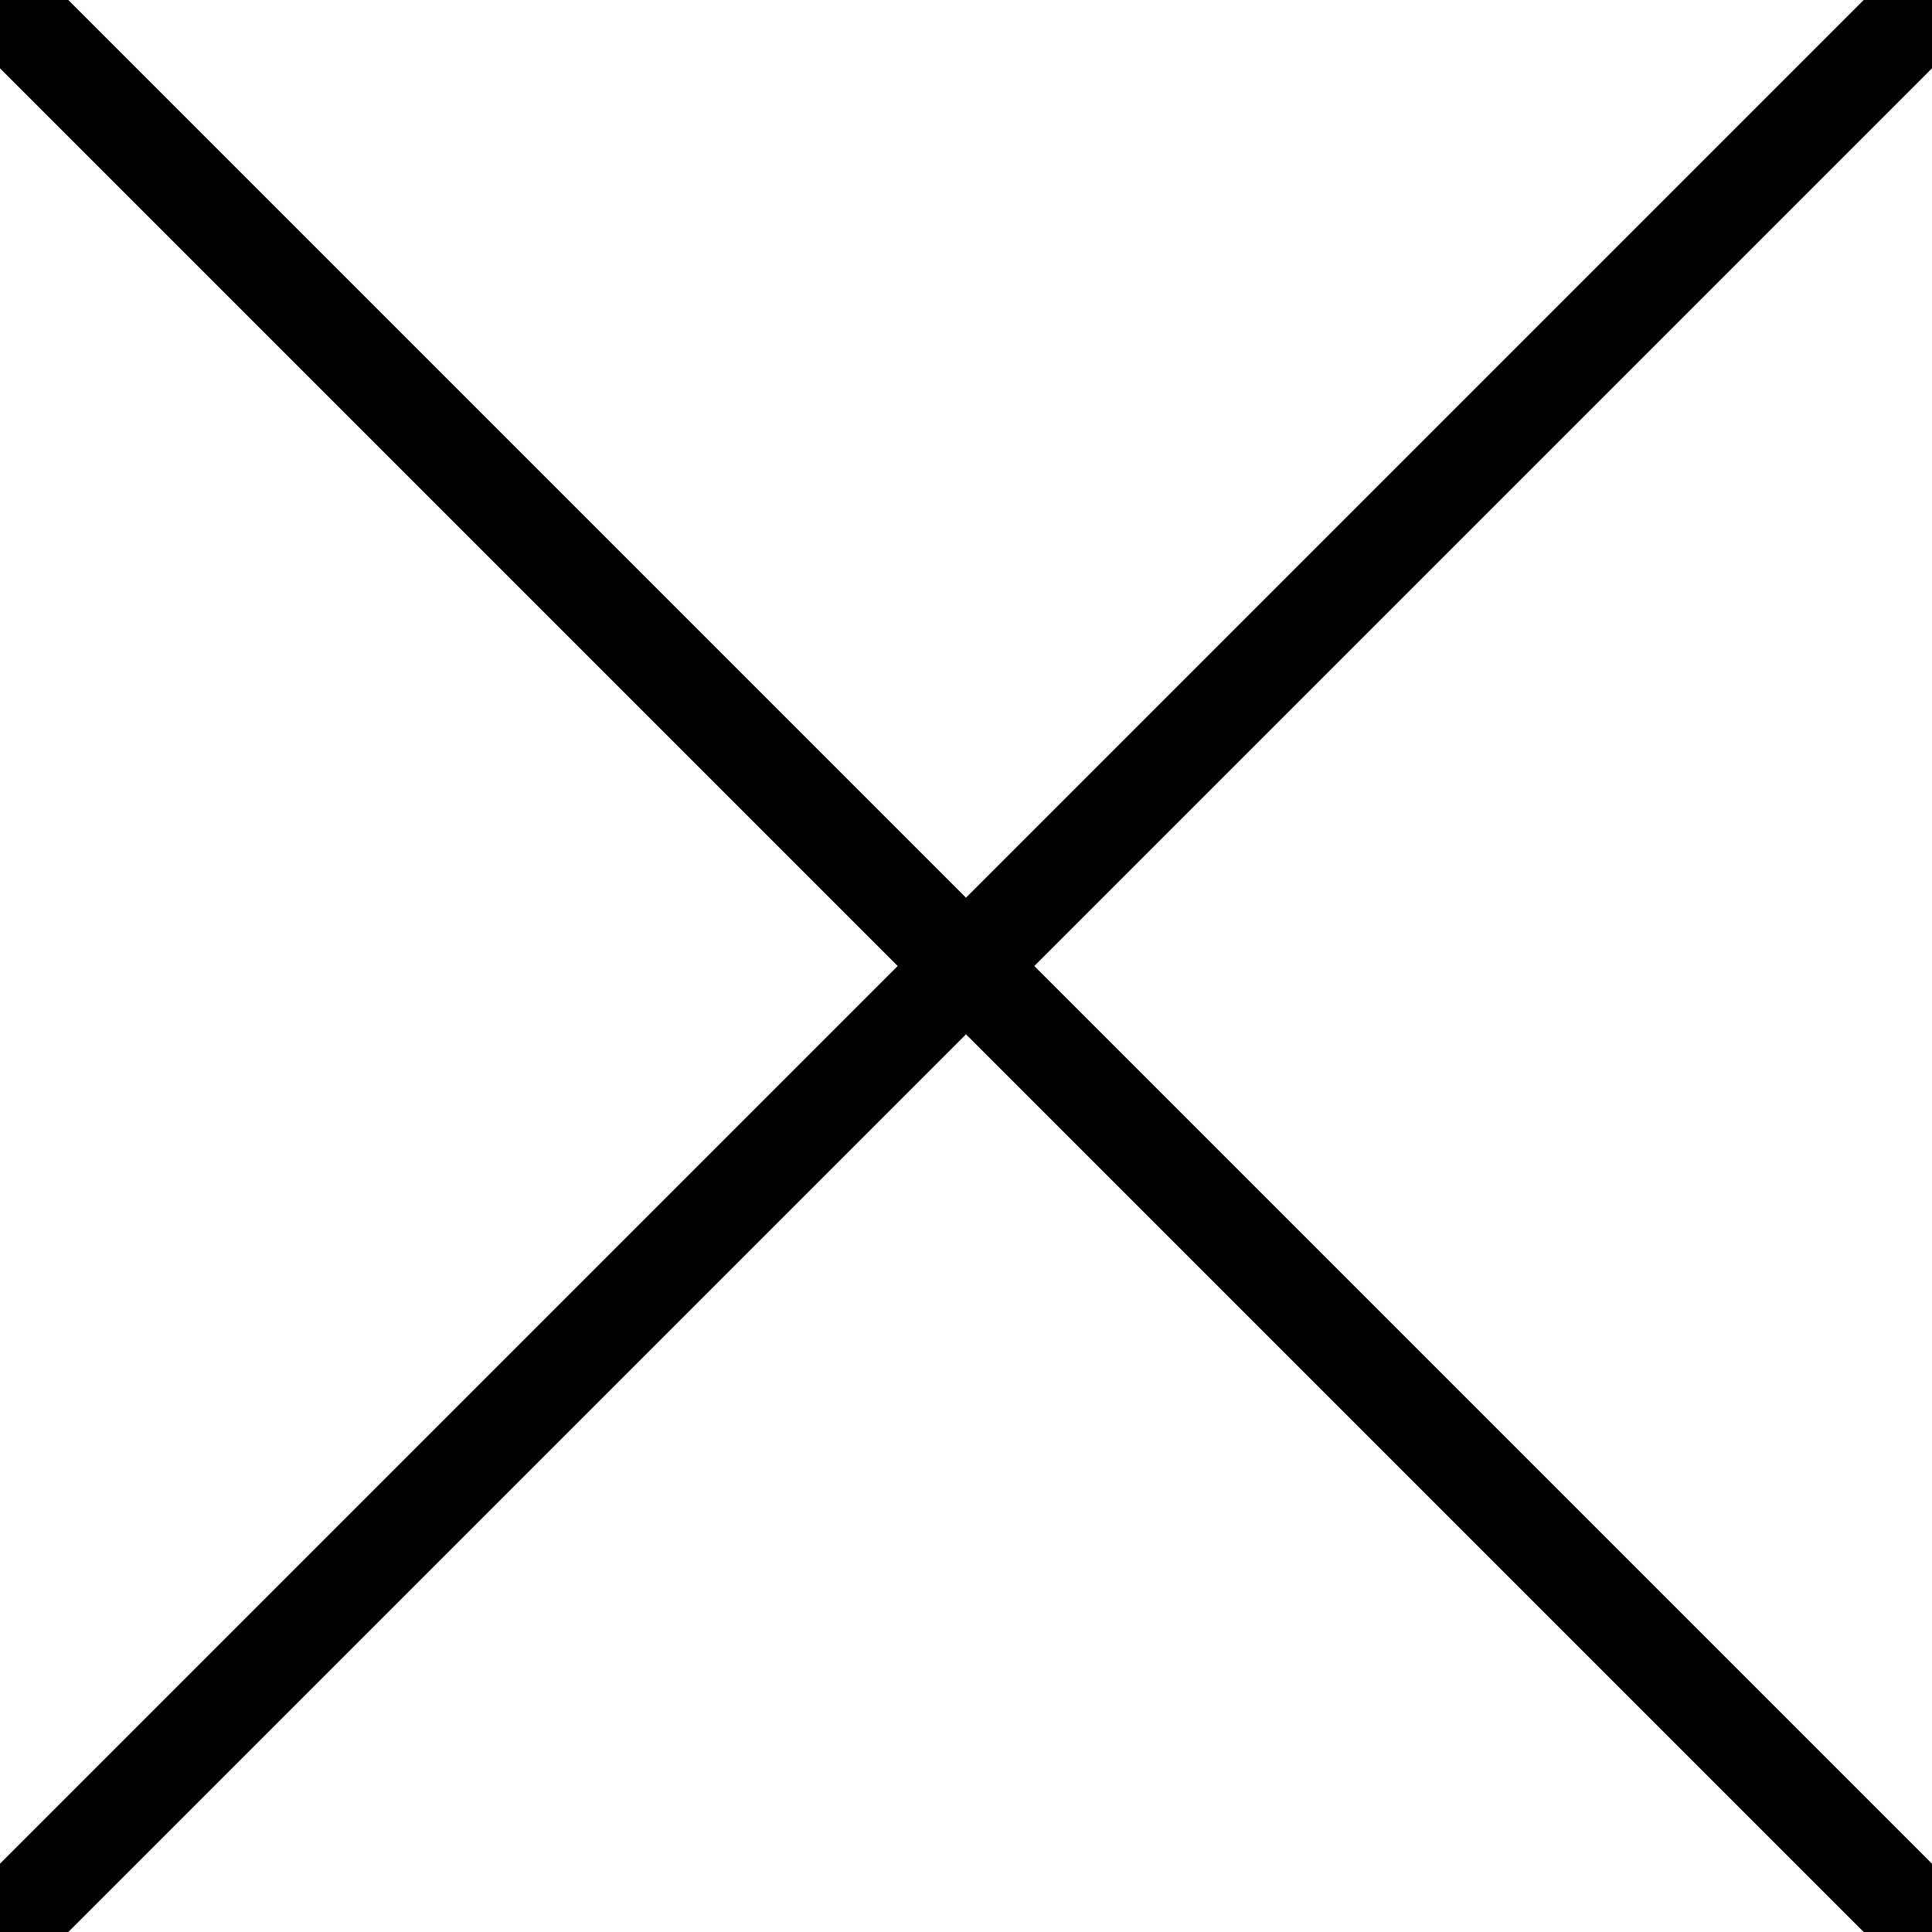
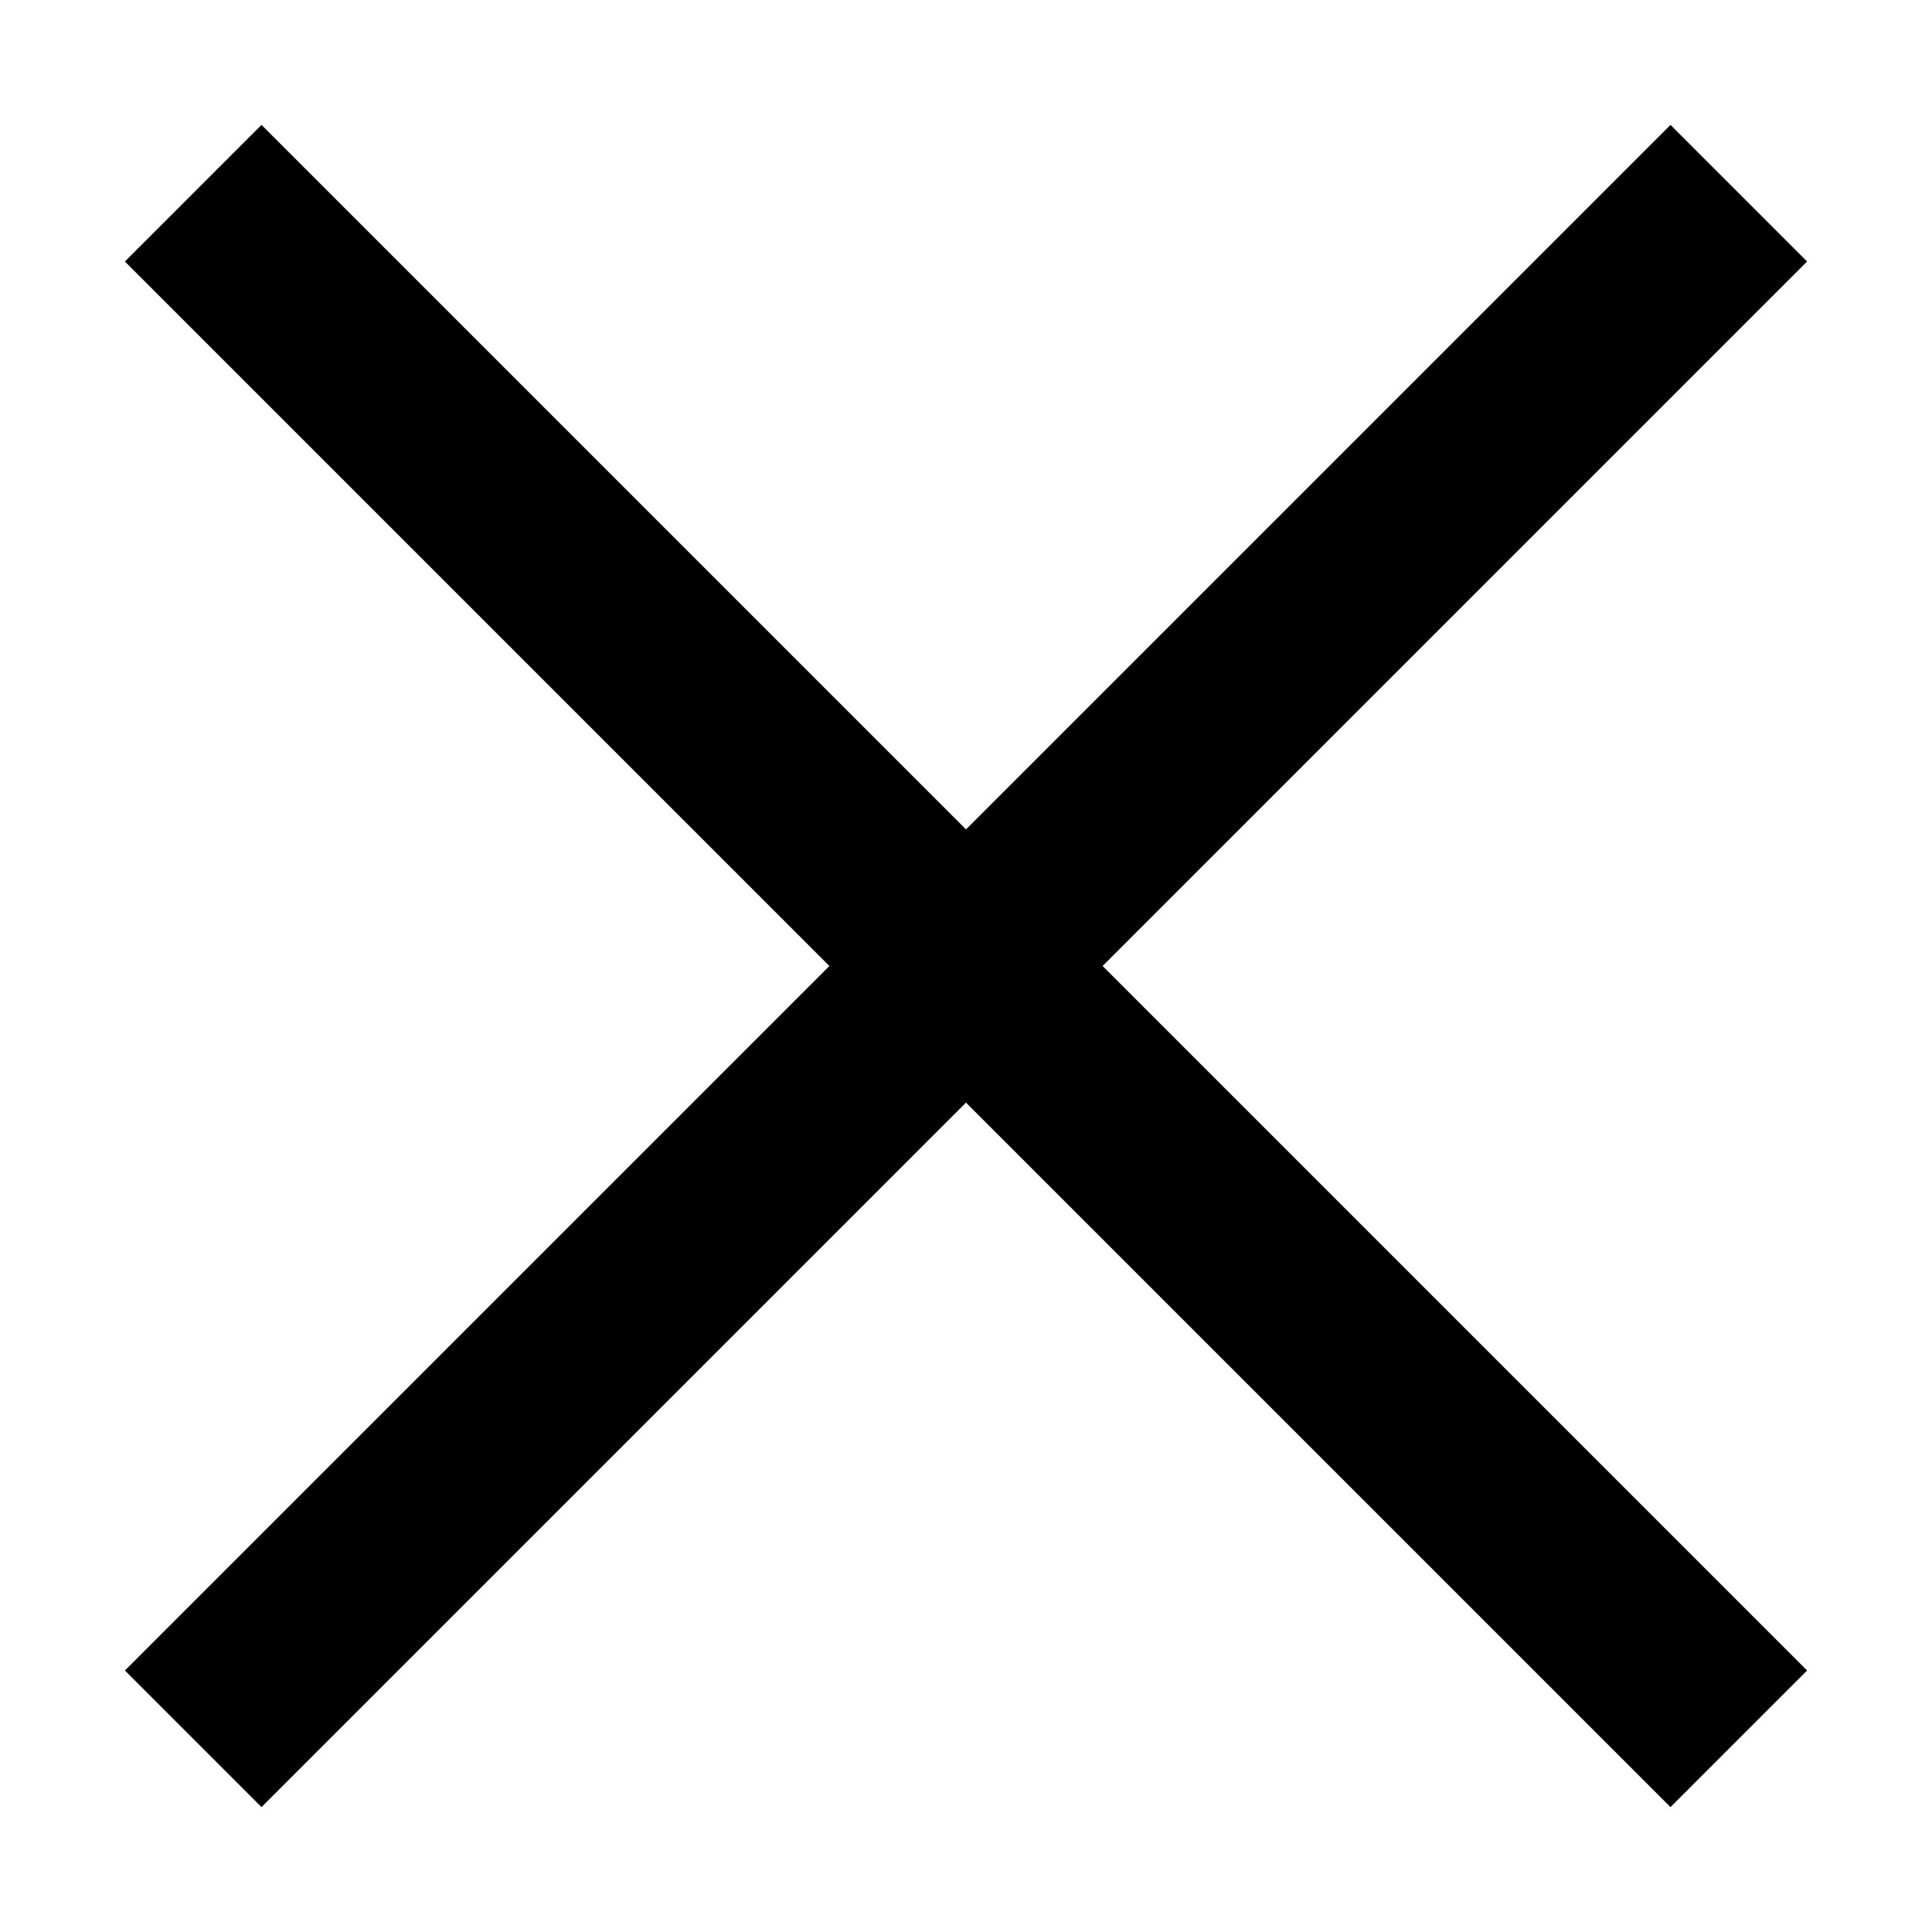
<svg xmlns="http://www.w3.org/2000/svg" width="20" height="20" viewBox="0 0 20 20">
-   <line x1="0" y1="0" x2="20" y2="20" stroke="black" />
-   <line x1="0" y1="20" x2="20" y2="0" stroke="black" />
+   <line x1="2" y1="2" x2="18" y2="18" stroke-width="2" stroke="black" />
+   <line x1="2" y1="18" x2="18" y2="2" stroke-width="2" stroke="black" />
</svg>
